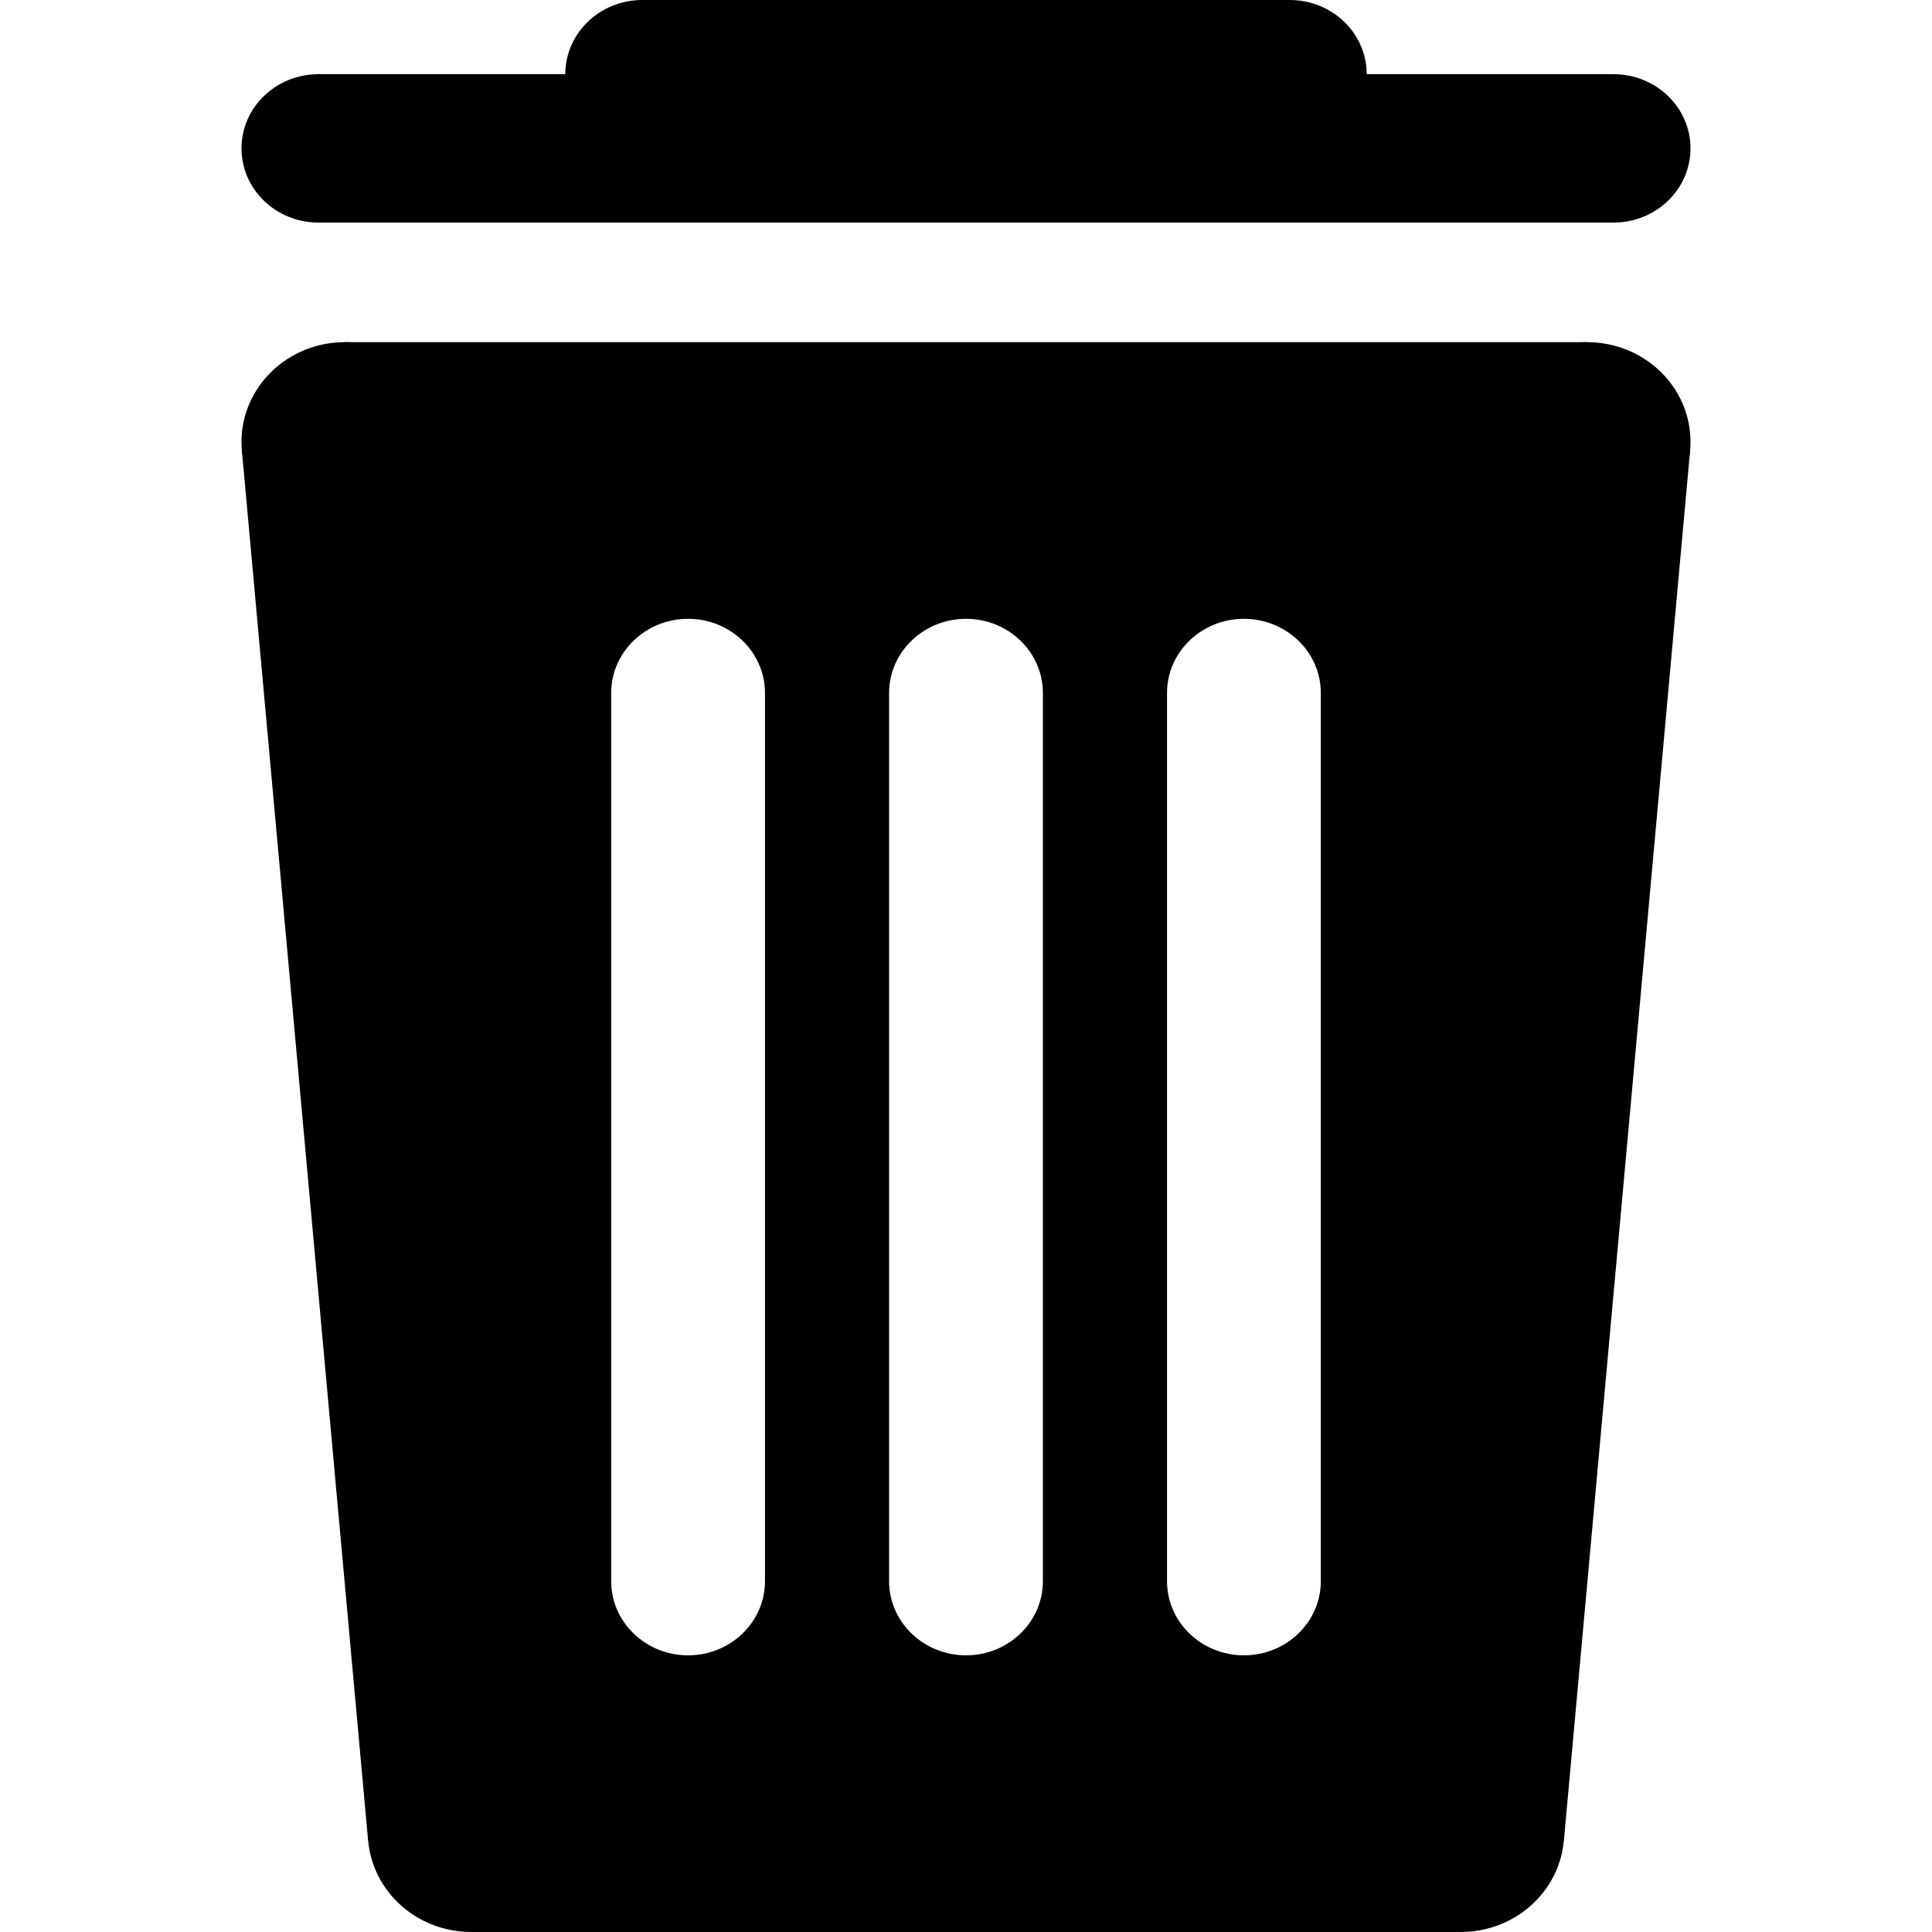
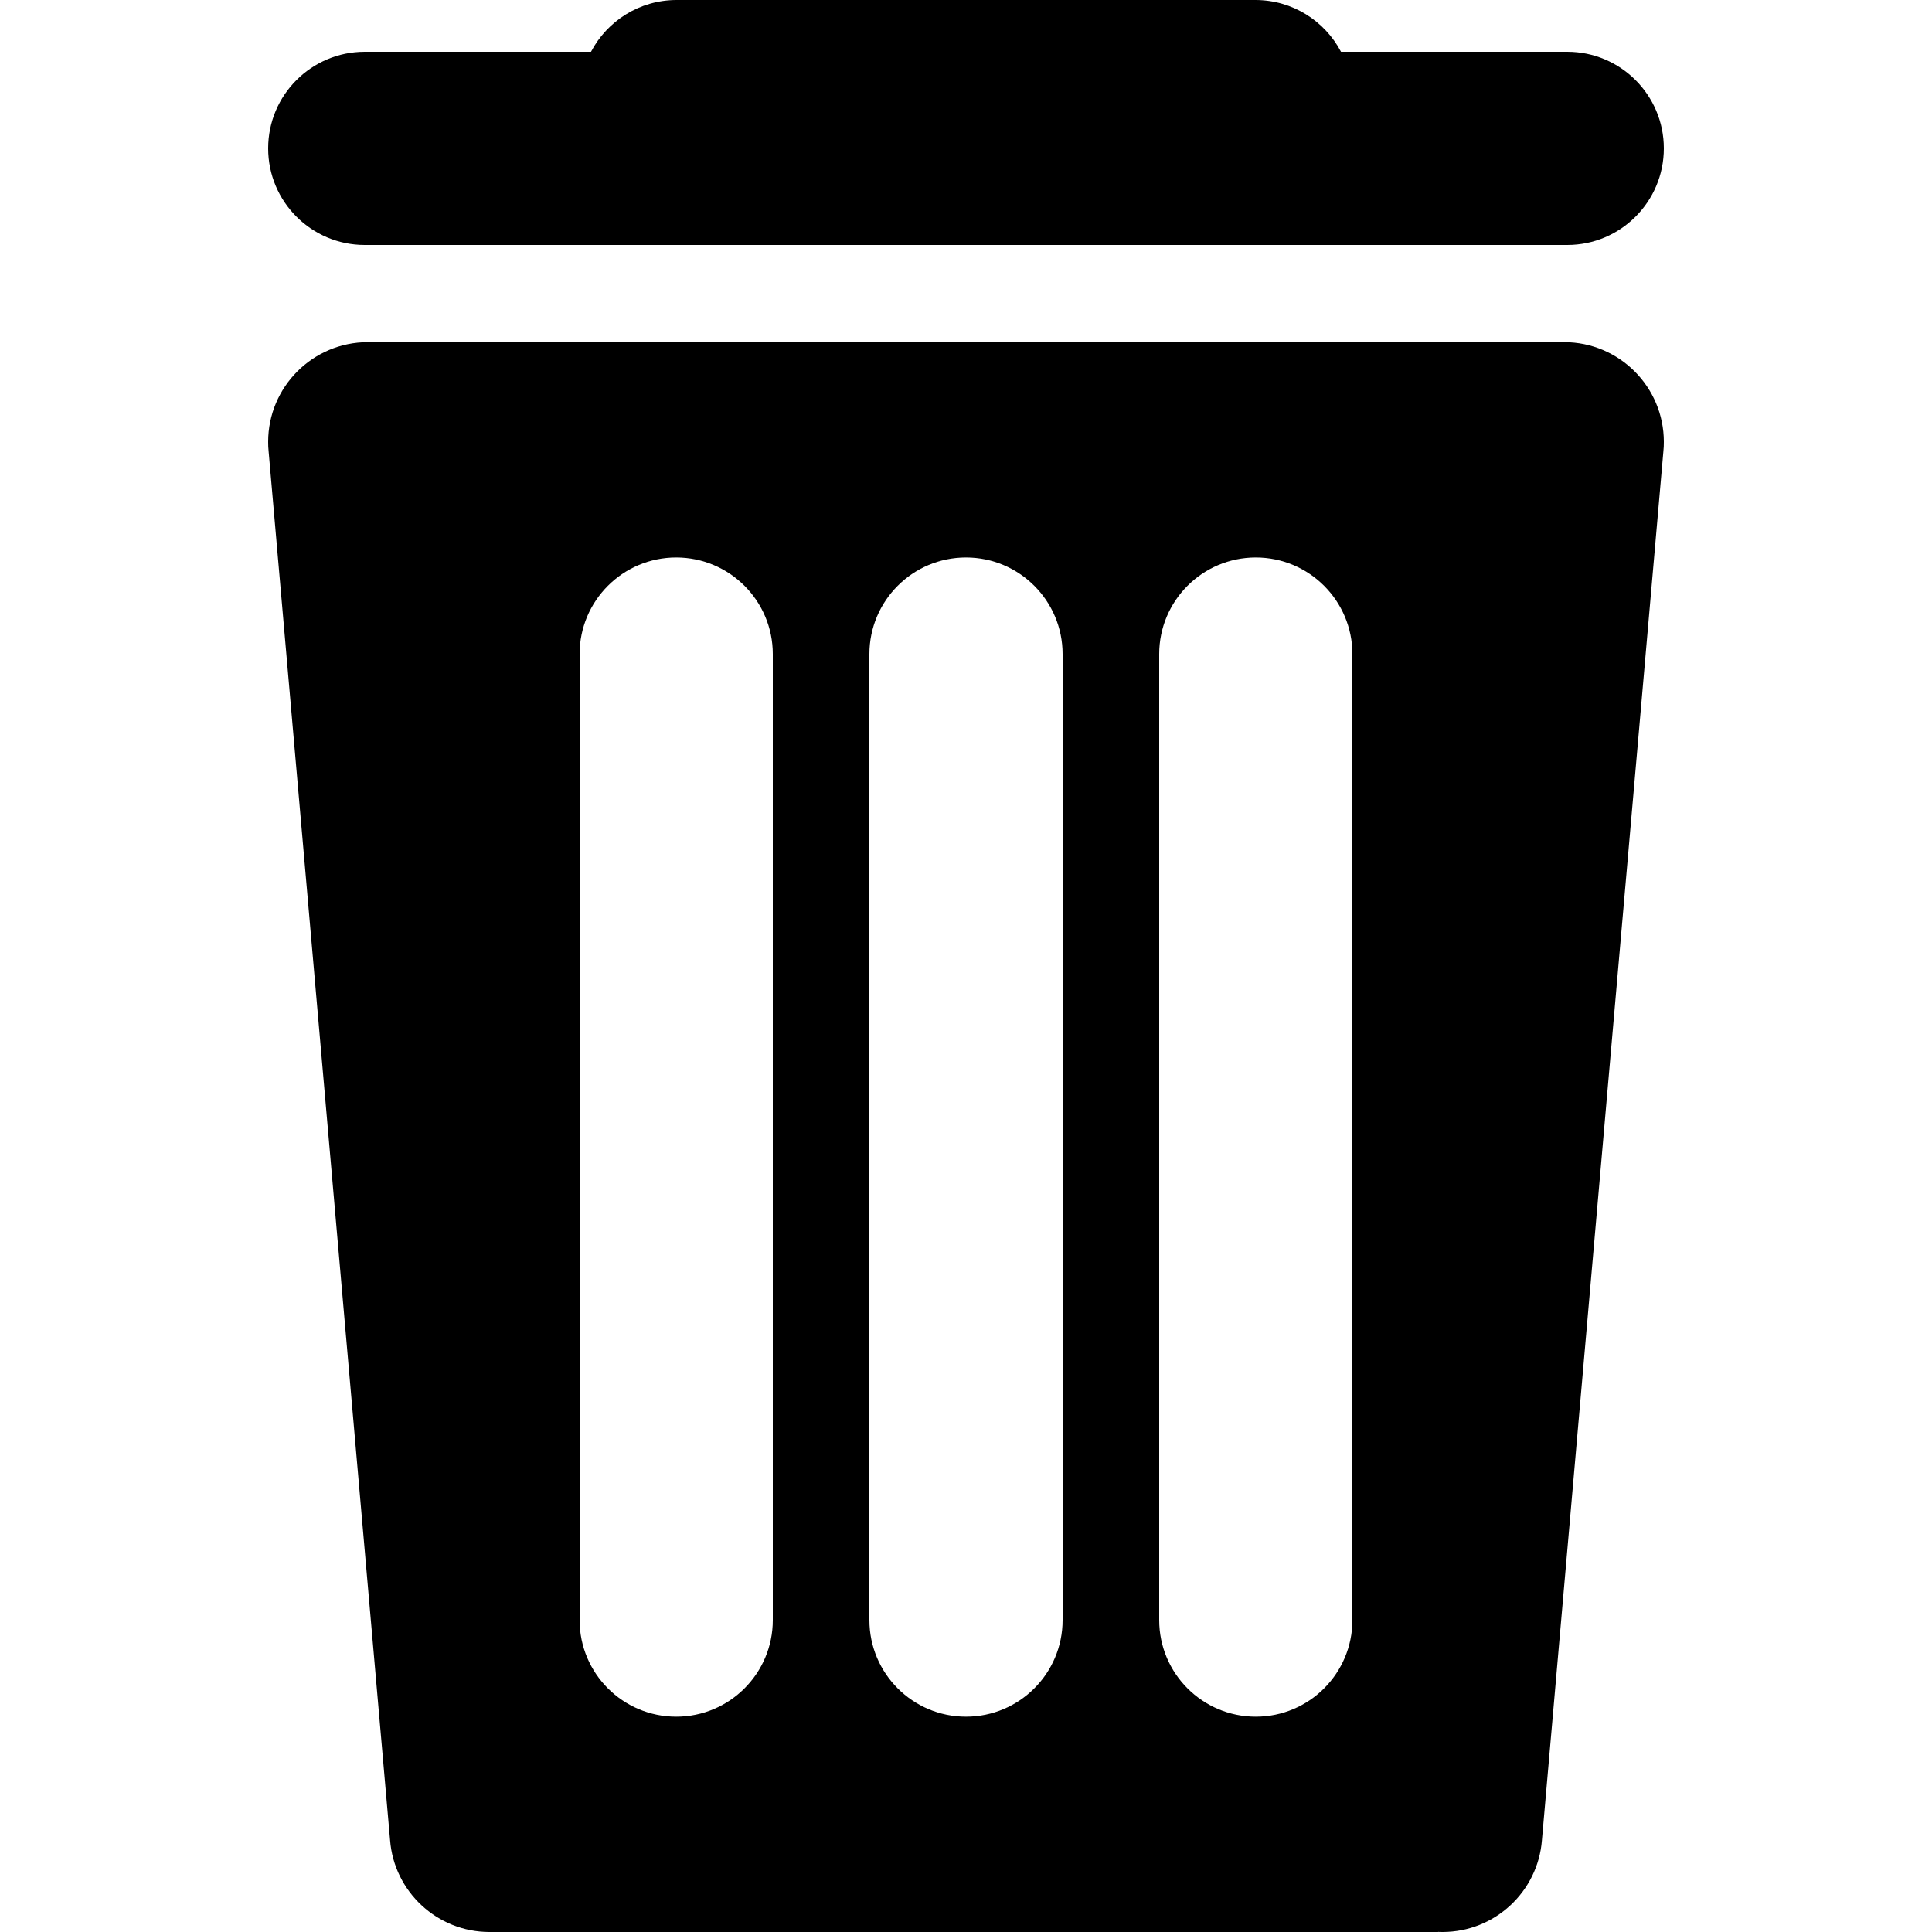
<svg xmlns="http://www.w3.org/2000/svg" width="100%" height="100%" viewBox="0 0 20 20" version="1.1" xml:space="preserve" style="fill-rule:evenodd;clip-rule:evenodd;stroke-linejoin:round;stroke-miterlimit:1.414;">
-   <g>
-     <rect x="3.297" y="0.768" width="13.406" height="1.536" />
-     <ellipse cx="3.297" cy="1.536" rx="0.797" ry="0.768" />
-     <ellipse cx="16.703" cy="1.536" rx="0.797" ry="0.768" />
+   <g id="thick-alt">
+     <path d="M6.118,0.536c0.168,-0.319 0.502,-0.536 0.886,-0.536l5.992,0c0.384,0 0.718,0.217 0.886,0.536l2.342,0c0.552,0 1,0.448 1,1c0,0.552 -0.448,1 -1,1c0,0 -12.448,0 -12.448,0c-0.552,0 -1,-0.448 -1,-1c0,-0.552 0.448,-1 1,-1l2.342,0Z" />
+     <path d="M14.887,20l-9.82,0l0,0c-0.542,0 -0.988,-0.419 -1.029,-0.951l-1.257,-14.374c-0.004,-0.033 -0.005,-0.067 -0.005,-0.101c0,-0.569 0.462,-1.032 1.032,-1.032l0,0l12.384,0l0,0c0.57,0 1.032,0.463 1.032,1.032c0,0.034 -0.001,0.068 -0.005,0.101l-1.257,14.374c-0.041,0.532 -0.487,0.951 -1.029,0.951c-0.016,0 -0.031,0 -0.046,-0.001l0,0.001Zm-8.887,-13.229c0,-0.552 0.448,-1 1,-1c0.552,0 1,0.448 1,1l0,10c0,0.552 -0.448,1 -1,1c-0.552,0 -1,-0.448 -1,-1l0,-10Zm3,0c0,-0.552 0.448,-1 1,-1c0.552,0 1,0.448 1,1l0,10c0,0.552 -0.448,1 -1,1c-0.552,0 -1,-0.448 -1,-1l0,-10Zm3,0c0,-0.552 0.448,-1 1,-1c0.552,0 1,0.448 1,1l0,10c0,0.552 -0.448,1 -1,1c-0.552,0 -1,-0.448 -1,-1l0,-10Z" />
  </g>
-   <g>
-     <rect x="6.649" y="0" width="6.702" height="1.536" />
-     <ellipse cx="6.649" cy="0.768" rx="0.797" ry="0.768" />
-     <ellipse cx="13.351" cy="0.768" rx="0.797" ry="0.768" />
-   </g>
-   <g>
-     <path d="M4.639,4.484l-2.135,0.18l1.307,14.394l2.135,-0.18l-1.307,-14.394Z" />
-     <g>
-       <ellipse cx="3.571" cy="4.574" rx="1.071" ry="1.032" />
-       <rect x="3.571" y="3.542" width="12.858" height="2.064" />
-       <ellipse cx="16.429" cy="4.574" rx="1.071" ry="1.032" />
-     </g>
-     <g>
-       <ellipse cx="4.879" cy="18.968" rx="1.071" ry="1.032" />
-       <rect x="4.879" y="17.936" width="10.194" height="2.064" />
-       <ellipse cx="15.121" cy="18.968" rx="1.071" ry="1.032" />
-     </g>
-     <path d="M15.361,4.484l2.135,0.18l-1.307,14.394l-2.135,-0.18l1.307,-14.394Z" />
-   </g>
-   <path d="M15.357,4.394l0,14.754l-10.714,0l0,-14.754l10.714,0Zm-7.438,2.779c0,-0.423 -0.357,-0.767 -0.796,-0.767c-0.439,0 -0.796,0.344 -0.796,0.767l0,9.196c0,0.423 0.357,0.767 0.796,0.767c0.439,0 0.796,-0.344 0.796,-0.767l0,-9.196Zm2.877,0c0,-0.423 -0.357,-0.767 -0.796,-0.767c-0.439,0 -0.796,0.344 -0.796,0.767l0,9.196c0,0.423 0.357,0.767 0.796,0.767c0.439,0 0.796,-0.344 0.796,-0.767l0,-9.196Zm2.877,0c0,-0.423 -0.357,-0.767 -0.796,-0.767c-0.439,0 -0.796,0.344 -0.796,0.767l0,9.196c0,0.423 0.357,0.767 0.796,0.767c0.439,0 0.796,-0.344 0.796,-0.767l0,-9.196Z" />
</svg>
